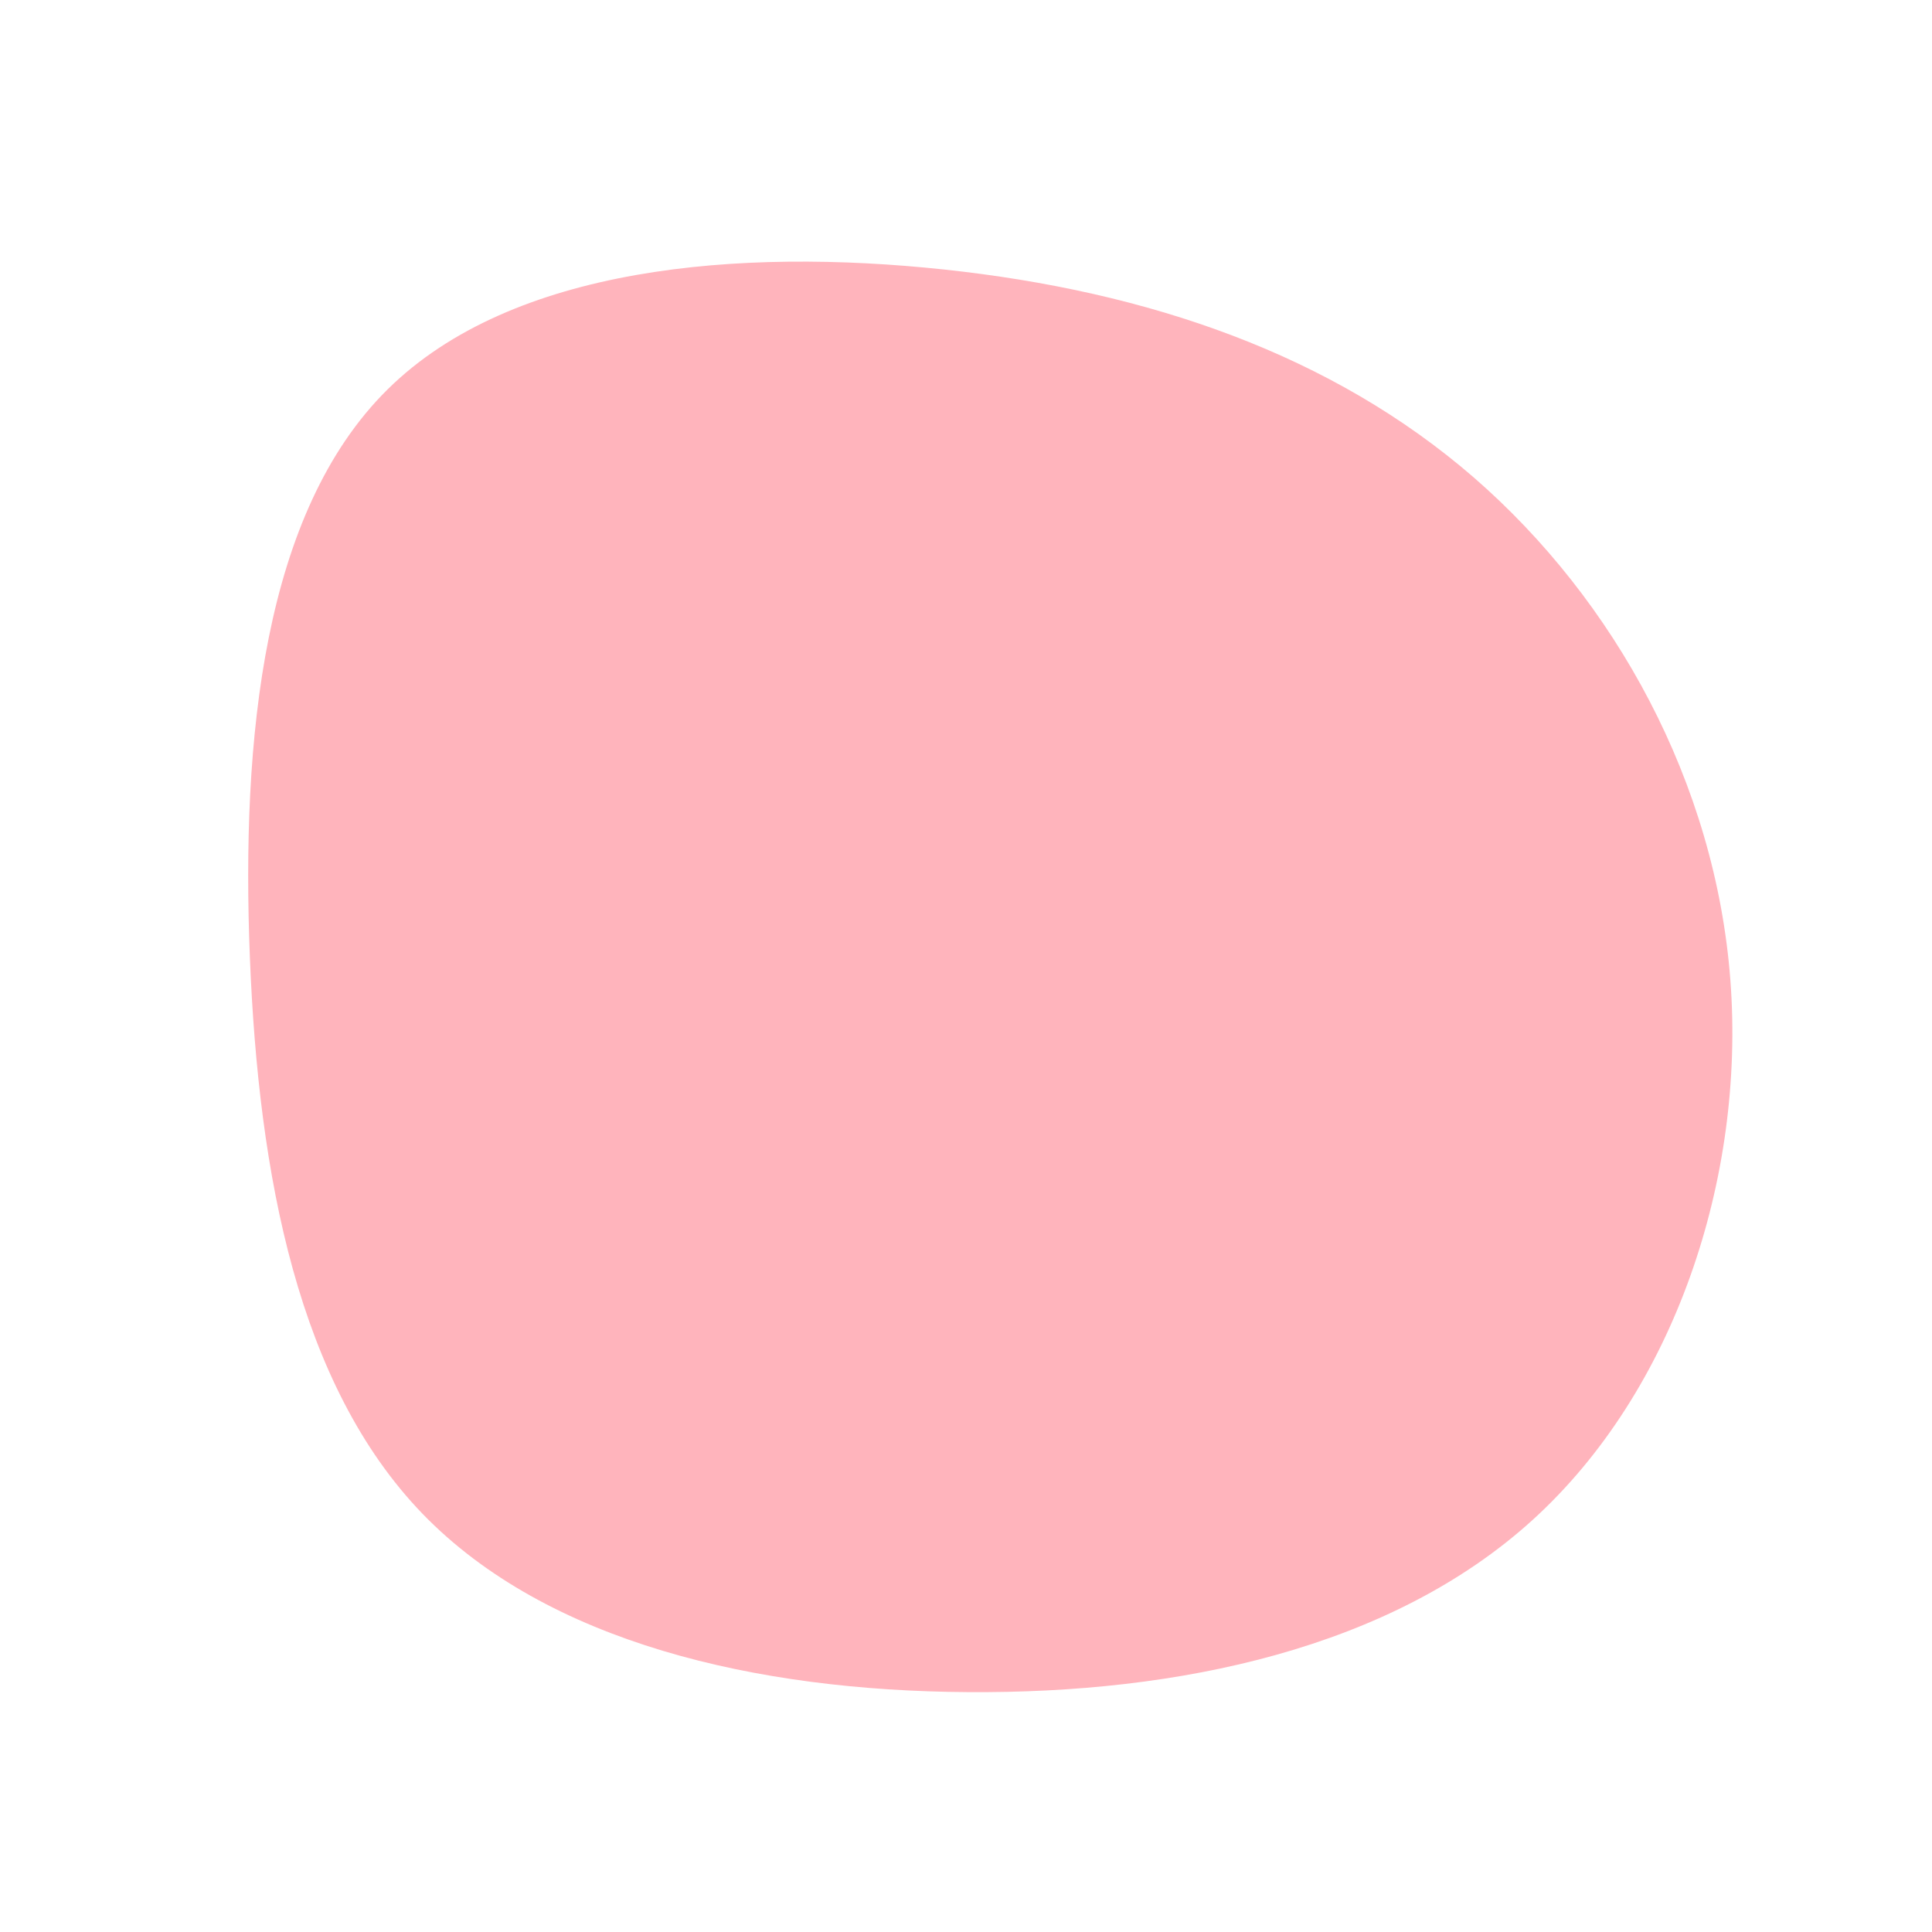
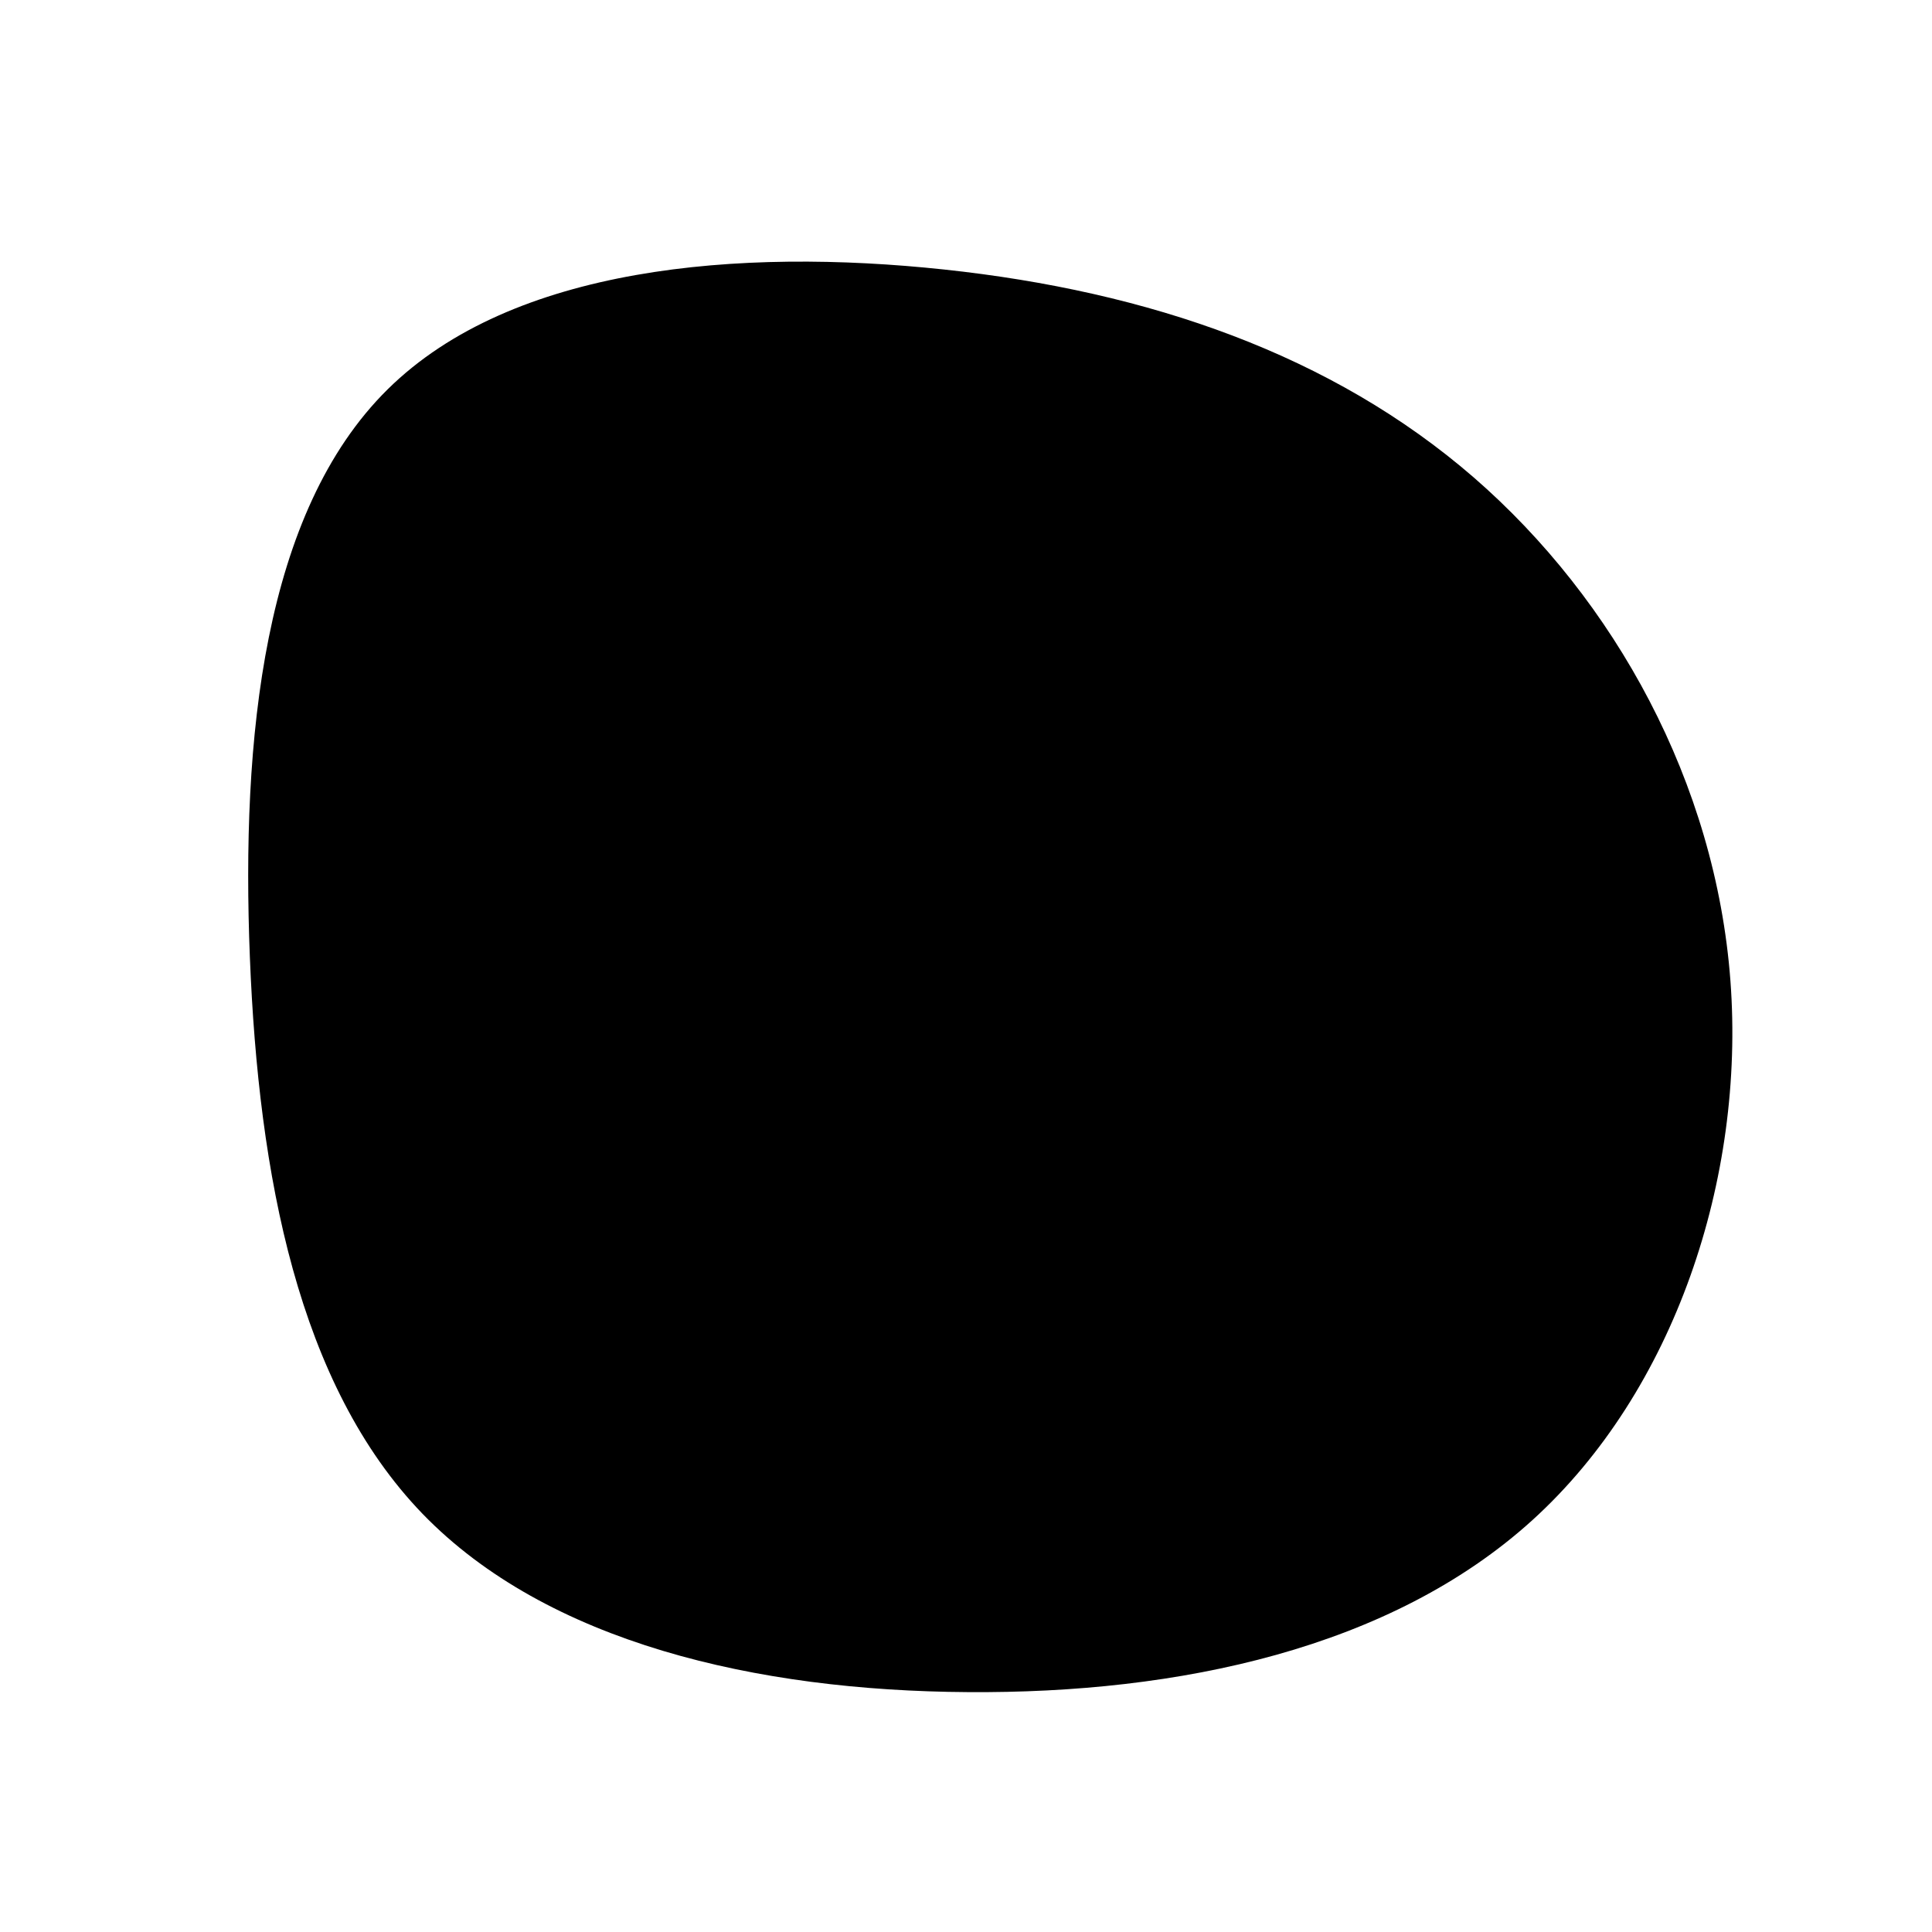
<svg xmlns="http://www.w3.org/2000/svg" width="600" height="600" viewBox="0 0 600 600">
  <g transform="translate(300,300)">
-     <path d="M157.6,-151.8C201.6,-113.6,232.8,-56.8,237.4,4.6C242,66,220,132,176,172C132,212,66,226,0.5,225.5C-65.1,225.1,-130.1,210.1,-168.8,170.1C-207.4,130.1,-219.7,65.1,-222.4,-2.7C-225.1,-70.5,-218.3,-140.9,-179.6,-179.1C-140.9,-217.3,-70.5,-223.1,-6.8,-216.3C56.8,-209.5,113.6,-189.9,157.6,-151.8Z" fill="#FFB4BC" />
+     <path d="M157.6,-151.8C201.6,-113.6,232.8,-56.8,237.4,4.6C242,66,220,132,176,172C132,212,66,226,0.5,225.5C-65.1,225.1,-130.1,210.1,-168.8,170.1C-207.4,130.1,-219.7,65.1,-222.4,-2.7C-225.1,-70.5,-218.3,-140.9,-179.6,-179.1C-140.9,-217.3,-70.5,-223.1,-6.8,-216.3C56.8,-209.5,113.6,-189.9,157.6,-151.8Z" />
  </g>
</svg>
